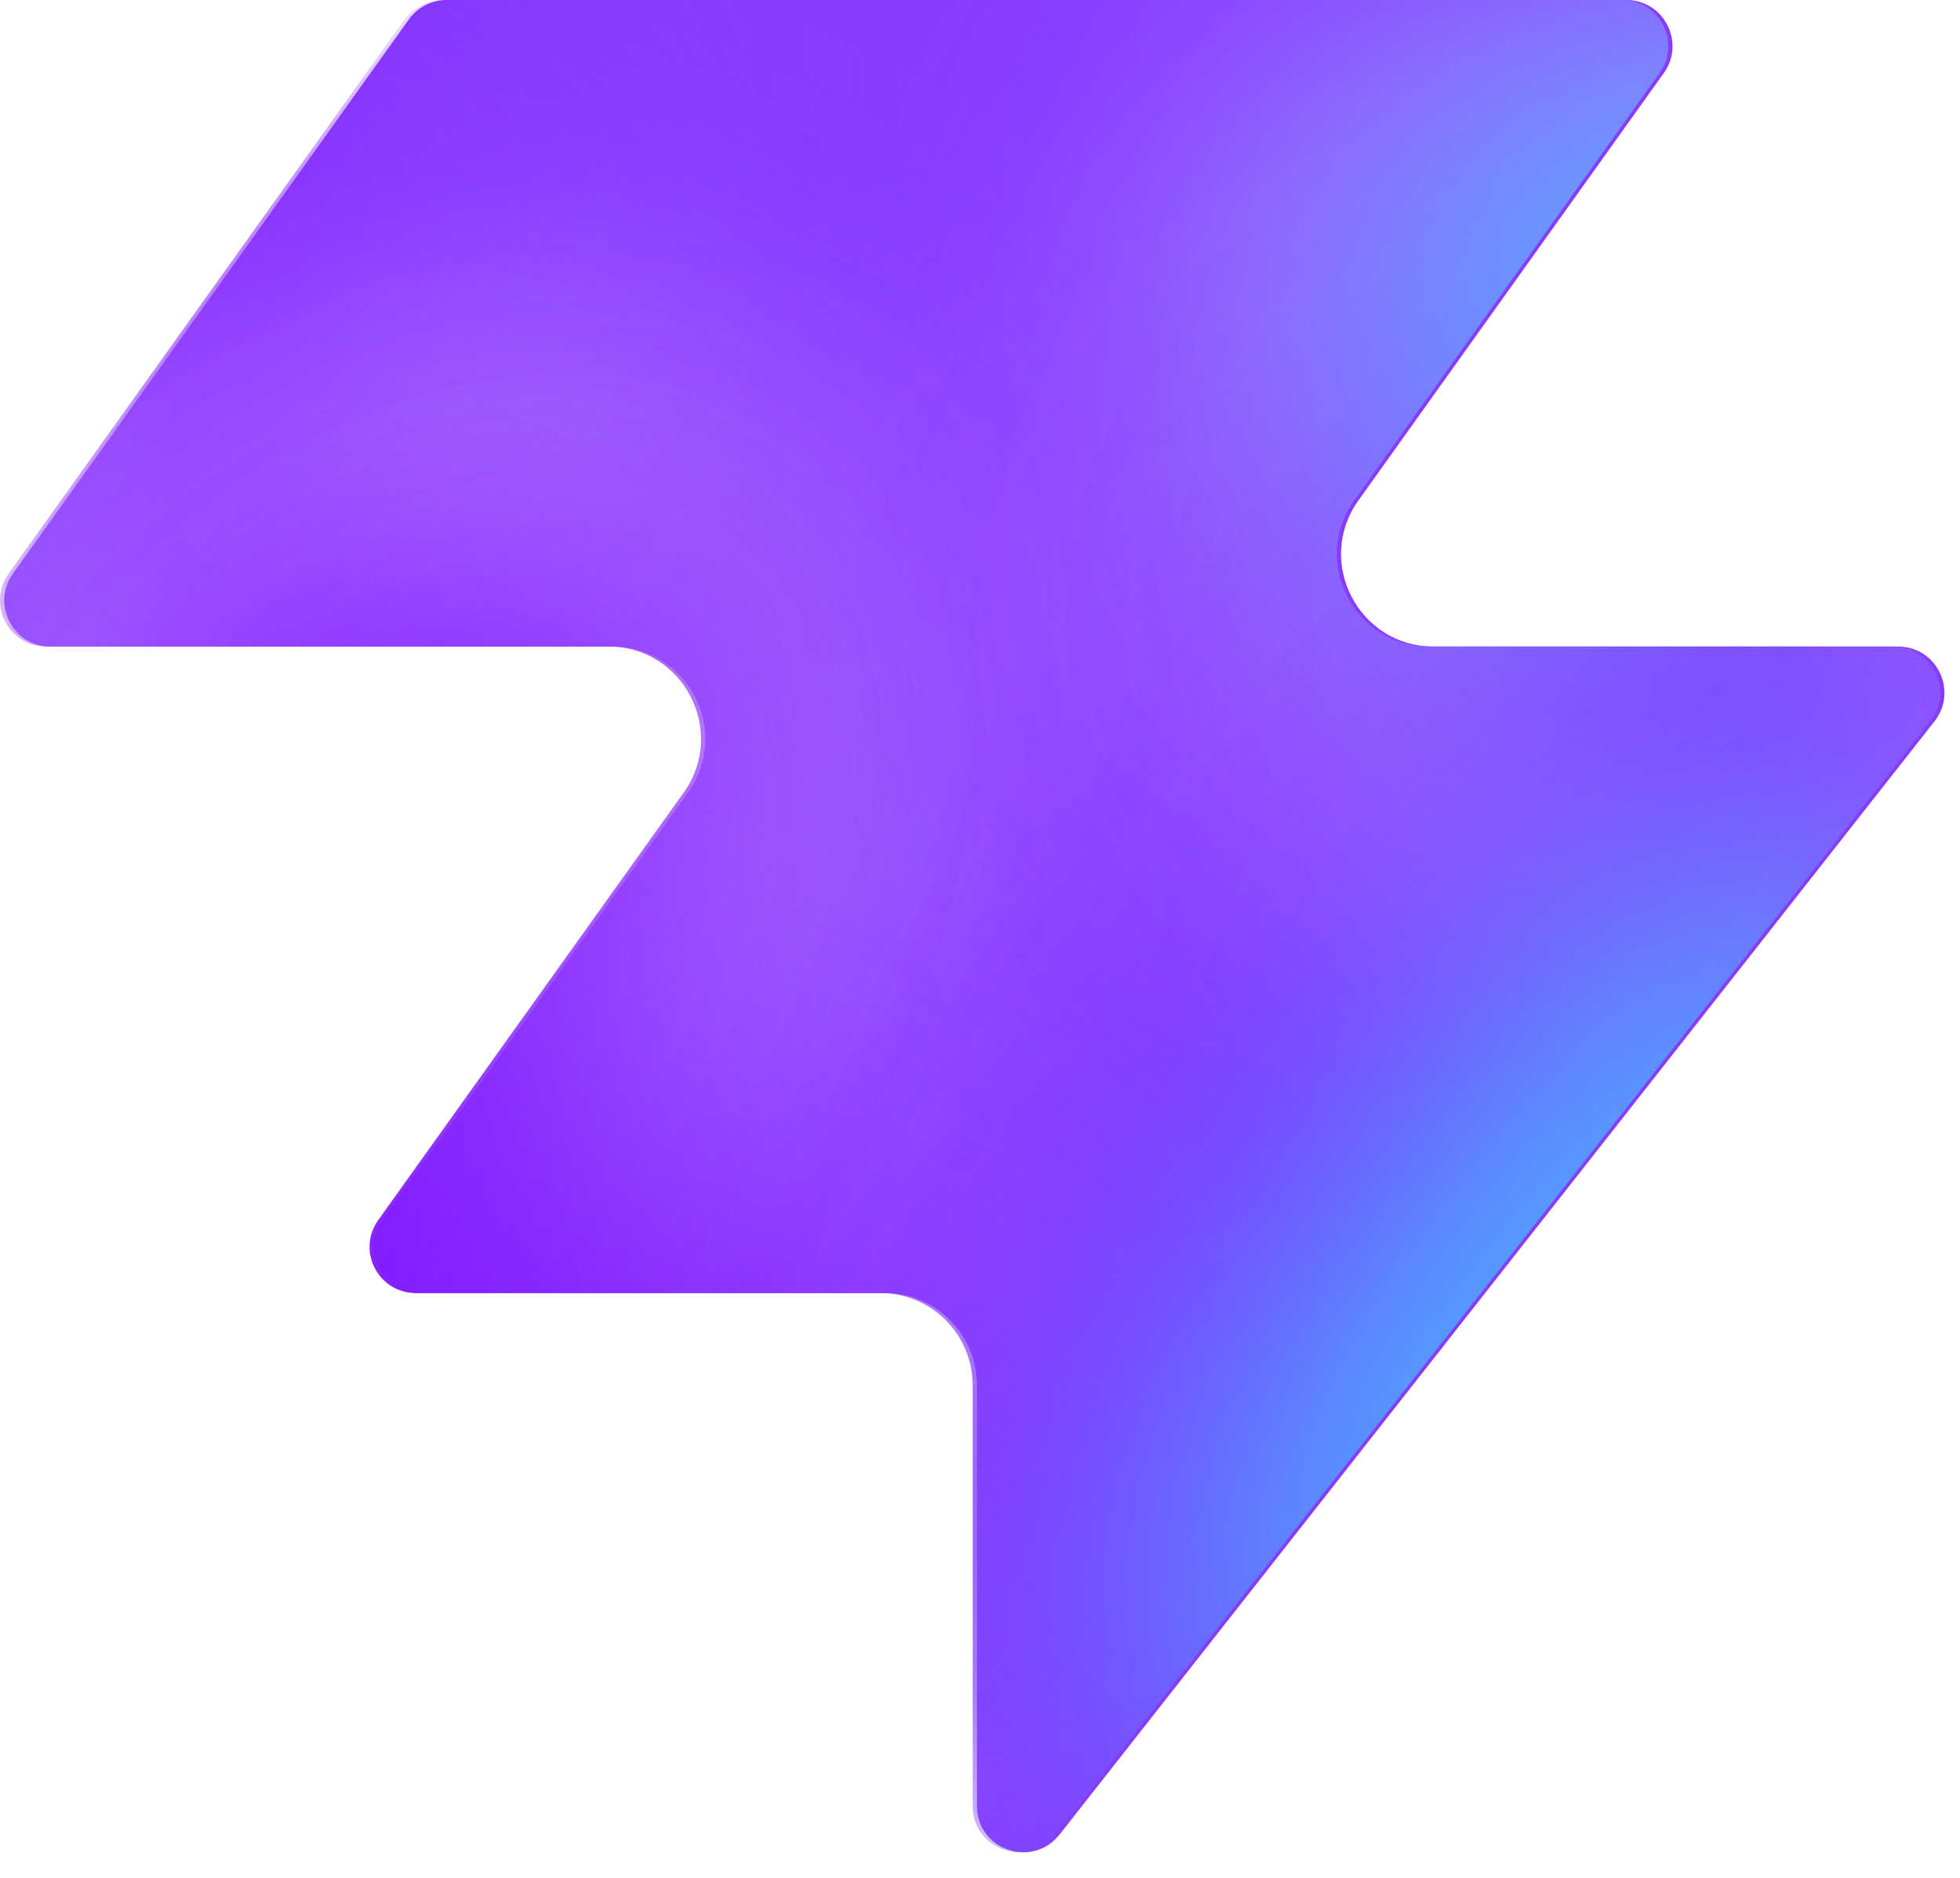
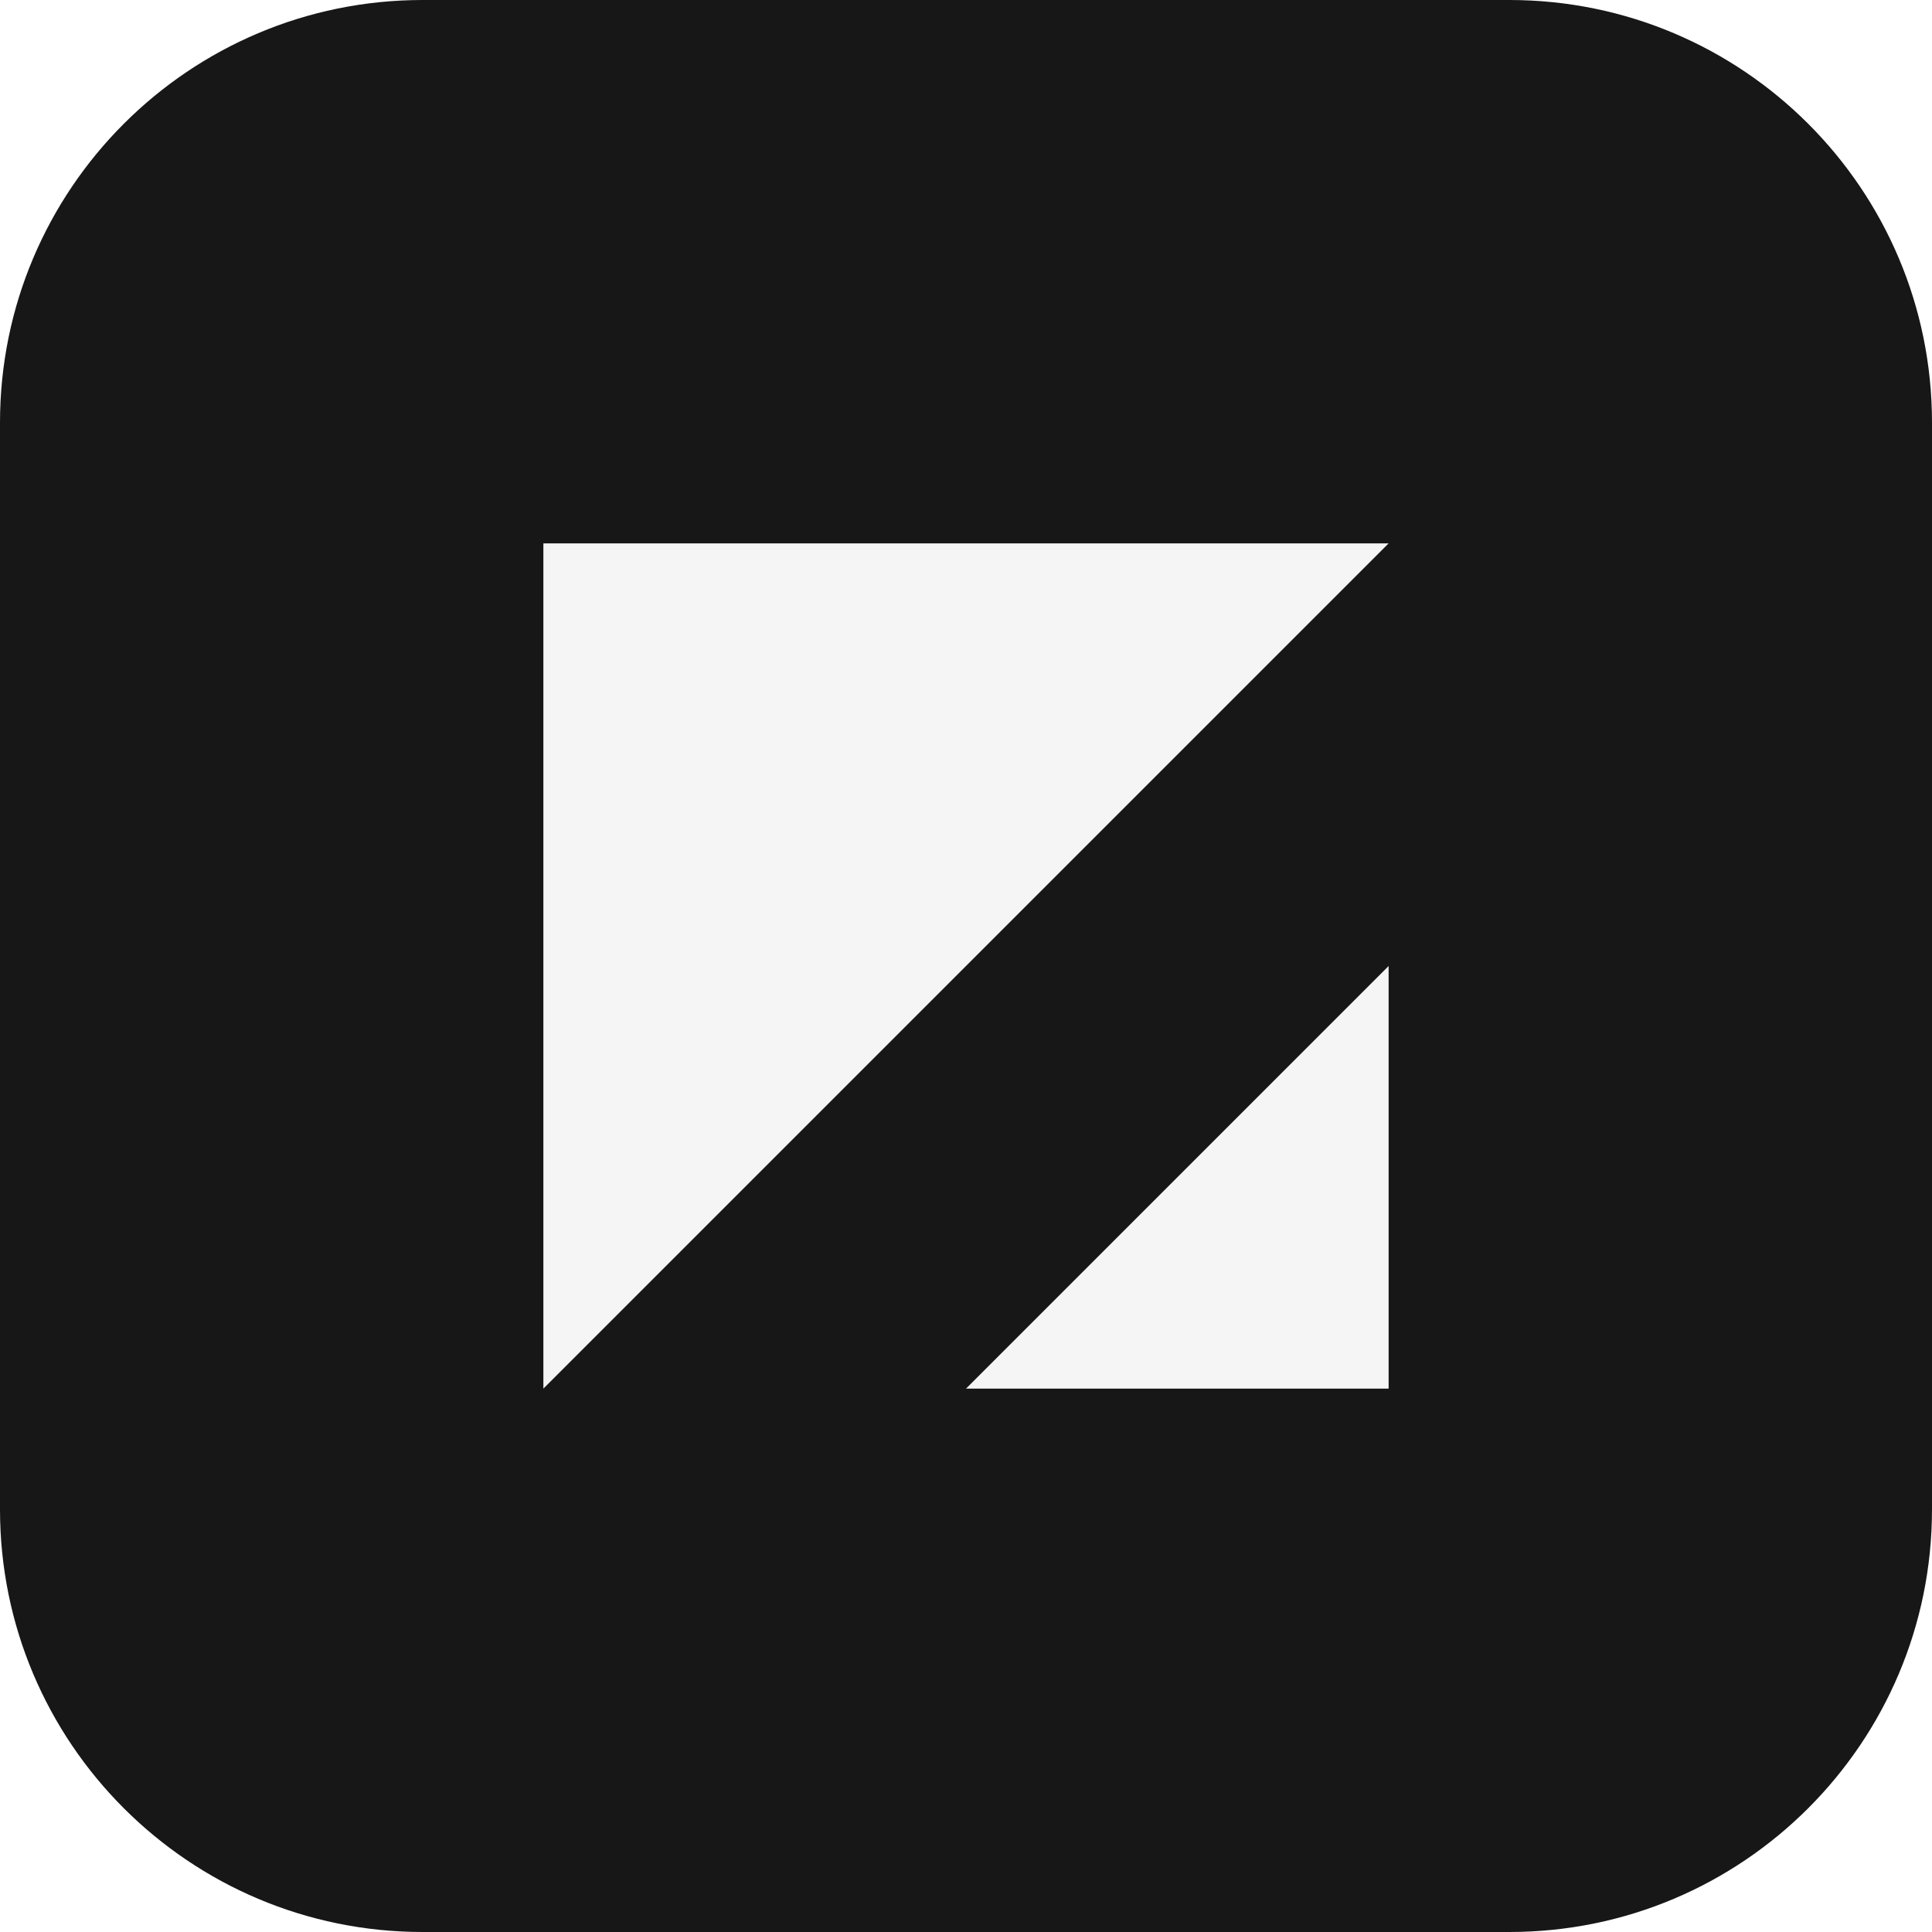
- <svg xmlns="http://www.w3.org/2000/svg" width="48" height="46" fill="none" viewBox="0 0 48 46">
-   <path fill="#863bff" d="M25.946 44.938c-.664.845-2.021.375-2.021-.698V33.937a2.26 2.26 0 0 0-2.262-2.262H10.287c-.92 0-1.456-1.04-.92-1.788l7.48-10.471c1.07-1.497 0-3.578-1.842-3.578H1.237c-.92 0-1.456-1.04-.92-1.788L10.013.474c.214-.297.556-.474.92-.474h28.894c.92 0 1.456 1.04.92 1.788l-7.48 10.471c-1.07 1.498 0 3.579 1.842 3.579h11.377c.943 0 1.473 1.088.89 1.83L25.947 44.94z" style="fill:#863bff;fill:color(display-p3 .525 .23 1);fill-opacity:1" />
-   <mask id="a" width="48" height="46" x="0" y="0" maskUnits="userSpaceOnUse" style="mask-type:alpha">
-     <path fill="#000" d="M25.842 44.938c-.664.844-2.021.375-2.021-.698V33.937a2.26 2.26 0 0 0-2.262-2.262H10.183c-.92 0-1.456-1.04-.92-1.788l7.48-10.471c1.07-1.498 0-3.579-1.842-3.579H1.133c-.92 0-1.456-1.04-.92-1.787L9.91.473c.214-.297.556-.474.92-.474h28.894c.92 0 1.456 1.04.92 1.788l-7.48 10.471c-1.07 1.498 0 3.578 1.842 3.578h11.377c.943 0 1.473 1.088.89 1.832L25.843 44.94z" style="fill:#000;fill-opacity:1" />
-   </mask>
-   <g mask="url(#a)">
-     <g filter="url(#b)">
-       <ellipse cx="5.508" cy="14.704" fill="#ede6ff" rx="5.508" ry="14.704" style="fill:#ede6ff;fill:color(display-p3 .927 .903 1);fill-opacity:1" transform="matrix(.00324 1 1 -.00324 -4.47 31.516)" />
-     </g>
-     <g filter="url(#c)">
-       <ellipse cx="10.399" cy="29.851" fill="#ede6ff" rx="10.399" ry="29.851" style="fill:#ede6ff;fill:color(display-p3 .927 .903 1);fill-opacity:1" transform="matrix(.00324 1 1 -.00324 -39.328 7.883)" />
-     </g>
-     <g filter="url(#d)">
-       <ellipse cx="5.508" cy="30.487" fill="#7e14ff" rx="5.508" ry="30.487" style="fill:#7e14ff;fill:color(display-p3 .492 .077 1);fill-opacity:1" transform="rotate(89.814 -25.913 -14.639)scale(1 -1)" />
-     </g>
-     <g filter="url(#e)">
-       <ellipse cx="5.508" cy="30.599" fill="#7e14ff" rx="5.508" ry="30.599" style="fill:#7e14ff;fill:color(display-p3 .492 .077 1);fill-opacity:1" transform="rotate(89.814 -32.644 -3.334)scale(1 -1)" />
-     </g>
-     <g filter="url(#f)">
-       <ellipse cx="5.508" cy="30.599" fill="#7e14ff" rx="5.508" ry="30.599" style="fill:#7e14ff;fill:color(display-p3 .492 .077 1);fill-opacity:1" transform="matrix(.00324 1 1 -.00324 -34.34 30.47)" />
-     </g>
-     <g filter="url(#g)">
-       <ellipse cx="14.072" cy="22.078" fill="#ede6ff" rx="14.072" ry="22.078" style="fill:#ede6ff;fill:color(display-p3 .927 .903 1);fill-opacity:1" transform="rotate(93.35 24.506 48.493)scale(-1 1)" />
-     </g>
-     <g filter="url(#h)">
-       <ellipse cx="3.47" cy="21.501" fill="#7e14ff" rx="3.47" ry="21.501" style="fill:#7e14ff;fill:color(display-p3 .492 .077 1);fill-opacity:1" transform="rotate(89.009 28.708 47.59)scale(-1 1)" />
-     </g>
-     <g filter="url(#i)">
-       <ellipse cx="3.47" cy="21.501" fill="#7e14ff" rx="3.47" ry="21.501" style="fill:#7e14ff;fill:color(display-p3 .492 .077 1);fill-opacity:1" transform="rotate(89.009 28.708 47.59)scale(-1 1)" />
-     </g>
-     <g filter="url(#j)">
-       <ellipse cx=".387" cy="8.972" fill="#7e14ff" rx="4.407" ry="29.108" style="fill:#7e14ff;fill:color(display-p3 .492 .077 1);fill-opacity:1" transform="rotate(39.51 .387 8.972)" />
-     </g>
-     <g filter="url(#k)">
-       <ellipse cx="47.523" cy="-6.092" fill="#7e14ff" rx="4.407" ry="29.108" style="fill:#7e14ff;fill:color(display-p3 .492 .077 1);fill-opacity:1" transform="rotate(37.892 47.523 -6.092)" />
-     </g>
-     <g filter="url(#l)">
-       <ellipse cx="41.412" cy="6.333" fill="#47bfff" rx="5.971" ry="9.665" style="fill:#47bfff;fill:color(display-p3 .28 .748 1);fill-opacity:1" transform="rotate(37.892 41.412 6.333)" />
-     </g>
-     <g filter="url(#m)">
-       <ellipse cx="-1.879" cy="38.332" fill="#7e14ff" rx="4.407" ry="29.108" style="fill:#7e14ff;fill:color(display-p3 .492 .077 1);fill-opacity:1" transform="rotate(37.892 -1.88 38.332)" />
-     </g>
-     <g filter="url(#n)">
-       <ellipse cx="-1.879" cy="38.332" fill="#7e14ff" rx="4.407" ry="29.108" style="fill:#7e14ff;fill:color(display-p3 .492 .077 1);fill-opacity:1" transform="rotate(37.892 -1.88 38.332)" />
-     </g>
-     <g filter="url(#o)">
-       <ellipse cx="35.651" cy="29.907" fill="#7e14ff" rx="4.407" ry="29.108" style="fill:#7e14ff;fill:color(display-p3 .492 .077 1);fill-opacity:1" transform="rotate(37.892 35.651 29.907)" />
-     </g>
-     <g filter="url(#p)">
-       <ellipse cx="38.418" cy="32.4" fill="#47bfff" rx="5.971" ry="15.297" style="fill:#47bfff;fill:color(display-p3 .28 .748 1);fill-opacity:1" transform="rotate(37.892 38.418 32.4)" />
-     </g>
-   </g>
-   <defs>
-     <filter id="b" width="60.045" height="41.654" x="-19.77" y="16.149" color-interpolation-filters="sRGB" filterUnits="userSpaceOnUse">
-       <feFlood flood-opacity="0" result="BackgroundImageFix" />
-       <feBlend in="SourceGraphic" in2="BackgroundImageFix" result="shape" />
-       <feGaussianBlur result="effect1_foregroundBlur_2002_17158" stdDeviation="7.659" />
-     </filter>
-     <filter id="c" width="90.34" height="51.437" x="-54.613" y="-7.533" color-interpolation-filters="sRGB" filterUnits="userSpaceOnUse">
-       <feFlood flood-opacity="0" result="BackgroundImageFix" />
-       <feBlend in="SourceGraphic" in2="BackgroundImageFix" result="shape" />
-       <feGaussianBlur result="effect1_foregroundBlur_2002_17158" stdDeviation="7.659" />
-     </filter>
-     <filter id="d" width="79.355" height="29.4" x="-49.64" y="2.03" color-interpolation-filters="sRGB" filterUnits="userSpaceOnUse">
-       <feFlood flood-opacity="0" result="BackgroundImageFix" />
-       <feBlend in="SourceGraphic" in2="BackgroundImageFix" result="shape" />
-       <feGaussianBlur result="effect1_foregroundBlur_2002_17158" stdDeviation="4.596" />
-     </filter>
-     <filter id="e" width="79.579" height="29.4" x="-45.045" y="20.029" color-interpolation-filters="sRGB" filterUnits="userSpaceOnUse">
-       <feFlood flood-opacity="0" result="BackgroundImageFix" />
-       <feBlend in="SourceGraphic" in2="BackgroundImageFix" result="shape" />
-       <feGaussianBlur result="effect1_foregroundBlur_2002_17158" stdDeviation="4.596" />
-     </filter>
-     <filter id="f" width="79.579" height="29.4" x="-43.513" y="21.178" color-interpolation-filters="sRGB" filterUnits="userSpaceOnUse">
-       <feFlood flood-opacity="0" result="BackgroundImageFix" />
-       <feBlend in="SourceGraphic" in2="BackgroundImageFix" result="shape" />
-       <feGaussianBlur result="effect1_foregroundBlur_2002_17158" stdDeviation="4.596" />
-     </filter>
-     <filter id="g" width="74.749" height="58.852" x="15.756" y="-17.901" color-interpolation-filters="sRGB" filterUnits="userSpaceOnUse">
-       <feFlood flood-opacity="0" result="BackgroundImageFix" />
-       <feBlend in="SourceGraphic" in2="BackgroundImageFix" result="shape" />
-       <feGaussianBlur result="effect1_foregroundBlur_2002_17158" stdDeviation="7.659" />
-     </filter>
-     <filter id="h" width="61.377" height="25.362" x="23.548" y="2.284" color-interpolation-filters="sRGB" filterUnits="userSpaceOnUse">
-       <feFlood flood-opacity="0" result="BackgroundImageFix" />
-       <feBlend in="SourceGraphic" in2="BackgroundImageFix" result="shape" />
-       <feGaussianBlur result="effect1_foregroundBlur_2002_17158" stdDeviation="4.596" />
-     </filter>
-     <filter id="i" width="61.377" height="25.362" x="23.548" y="2.284" color-interpolation-filters="sRGB" filterUnits="userSpaceOnUse">
-       <feFlood flood-opacity="0" result="BackgroundImageFix" />
-       <feBlend in="SourceGraphic" in2="BackgroundImageFix" result="shape" />
-       <feGaussianBlur result="effect1_foregroundBlur_2002_17158" stdDeviation="4.596" />
-     </filter>
-     <filter id="j" width="56.045" height="63.649" x="-27.636" y="-22.853" color-interpolation-filters="sRGB" filterUnits="userSpaceOnUse">
-       <feFlood flood-opacity="0" result="BackgroundImageFix" />
-       <feBlend in="SourceGraphic" in2="BackgroundImageFix" result="shape" />
-       <feGaussianBlur result="effect1_foregroundBlur_2002_17158" stdDeviation="4.596" />
-     </filter>
-     <filter id="k" width="54.814" height="64.646" x="20.116" y="-38.415" color-interpolation-filters="sRGB" filterUnits="userSpaceOnUse">
-       <feFlood flood-opacity="0" result="BackgroundImageFix" />
-       <feBlend in="SourceGraphic" in2="BackgroundImageFix" result="shape" />
-       <feGaussianBlur result="effect1_foregroundBlur_2002_17158" stdDeviation="4.596" />
-     </filter>
-     <filter id="l" width="33.541" height="35.313" x="24.641" y="-11.323" color-interpolation-filters="sRGB" filterUnits="userSpaceOnUse">
-       <feFlood flood-opacity="0" result="BackgroundImageFix" />
-       <feBlend in="SourceGraphic" in2="BackgroundImageFix" result="shape" />
-       <feGaussianBlur result="effect1_foregroundBlur_2002_17158" stdDeviation="4.596" />
-     </filter>
-     <filter id="m" width="54.814" height="64.646" x="-29.286" y="6.009" color-interpolation-filters="sRGB" filterUnits="userSpaceOnUse">
-       <feFlood flood-opacity="0" result="BackgroundImageFix" />
-       <feBlend in="SourceGraphic" in2="BackgroundImageFix" result="shape" />
-       <feGaussianBlur result="effect1_foregroundBlur_2002_17158" stdDeviation="4.596" />
-     </filter>
-     <filter id="n" width="54.814" height="64.646" x="-29.286" y="6.009" color-interpolation-filters="sRGB" filterUnits="userSpaceOnUse">
-       <feFlood flood-opacity="0" result="BackgroundImageFix" />
-       <feBlend in="SourceGraphic" in2="BackgroundImageFix" result="shape" />
-       <feGaussianBlur result="effect1_foregroundBlur_2002_17158" stdDeviation="4.596" />
-     </filter>
-     <filter id="o" width="54.814" height="64.646" x="8.244" y="-2.416" color-interpolation-filters="sRGB" filterUnits="userSpaceOnUse">
-       <feFlood flood-opacity="0" result="BackgroundImageFix" />
-       <feBlend in="SourceGraphic" in2="BackgroundImageFix" result="shape" />
-       <feGaussianBlur result="effect1_foregroundBlur_2002_17158" stdDeviation="4.596" />
-     </filter>
-     <filter id="p" width="39.409" height="43.623" x="18.713" y="10.588" color-interpolation-filters="sRGB" filterUnits="userSpaceOnUse">
-       <feFlood flood-opacity="0" result="BackgroundImageFix" />
-       <feBlend in="SourceGraphic" in2="BackgroundImageFix" result="shape" />
-       <feGaussianBlur result="effect1_foregroundBlur_2002_17158" stdDeviation="4.596" />
-     </filter>
-   </defs>
+ <svg xmlns="http://www.w3.org/2000/svg" viewBox="0 0 64 64" fill="none">
+   <rect width="64" height="64" rx="14" fill="#171717" />
+   <path d="M18 18h14L18 32V18Zm14 0h14L18 46V32l14-14Zm14 14v14H32l14-14Z" fill="#f5f5f5" />
</svg>
